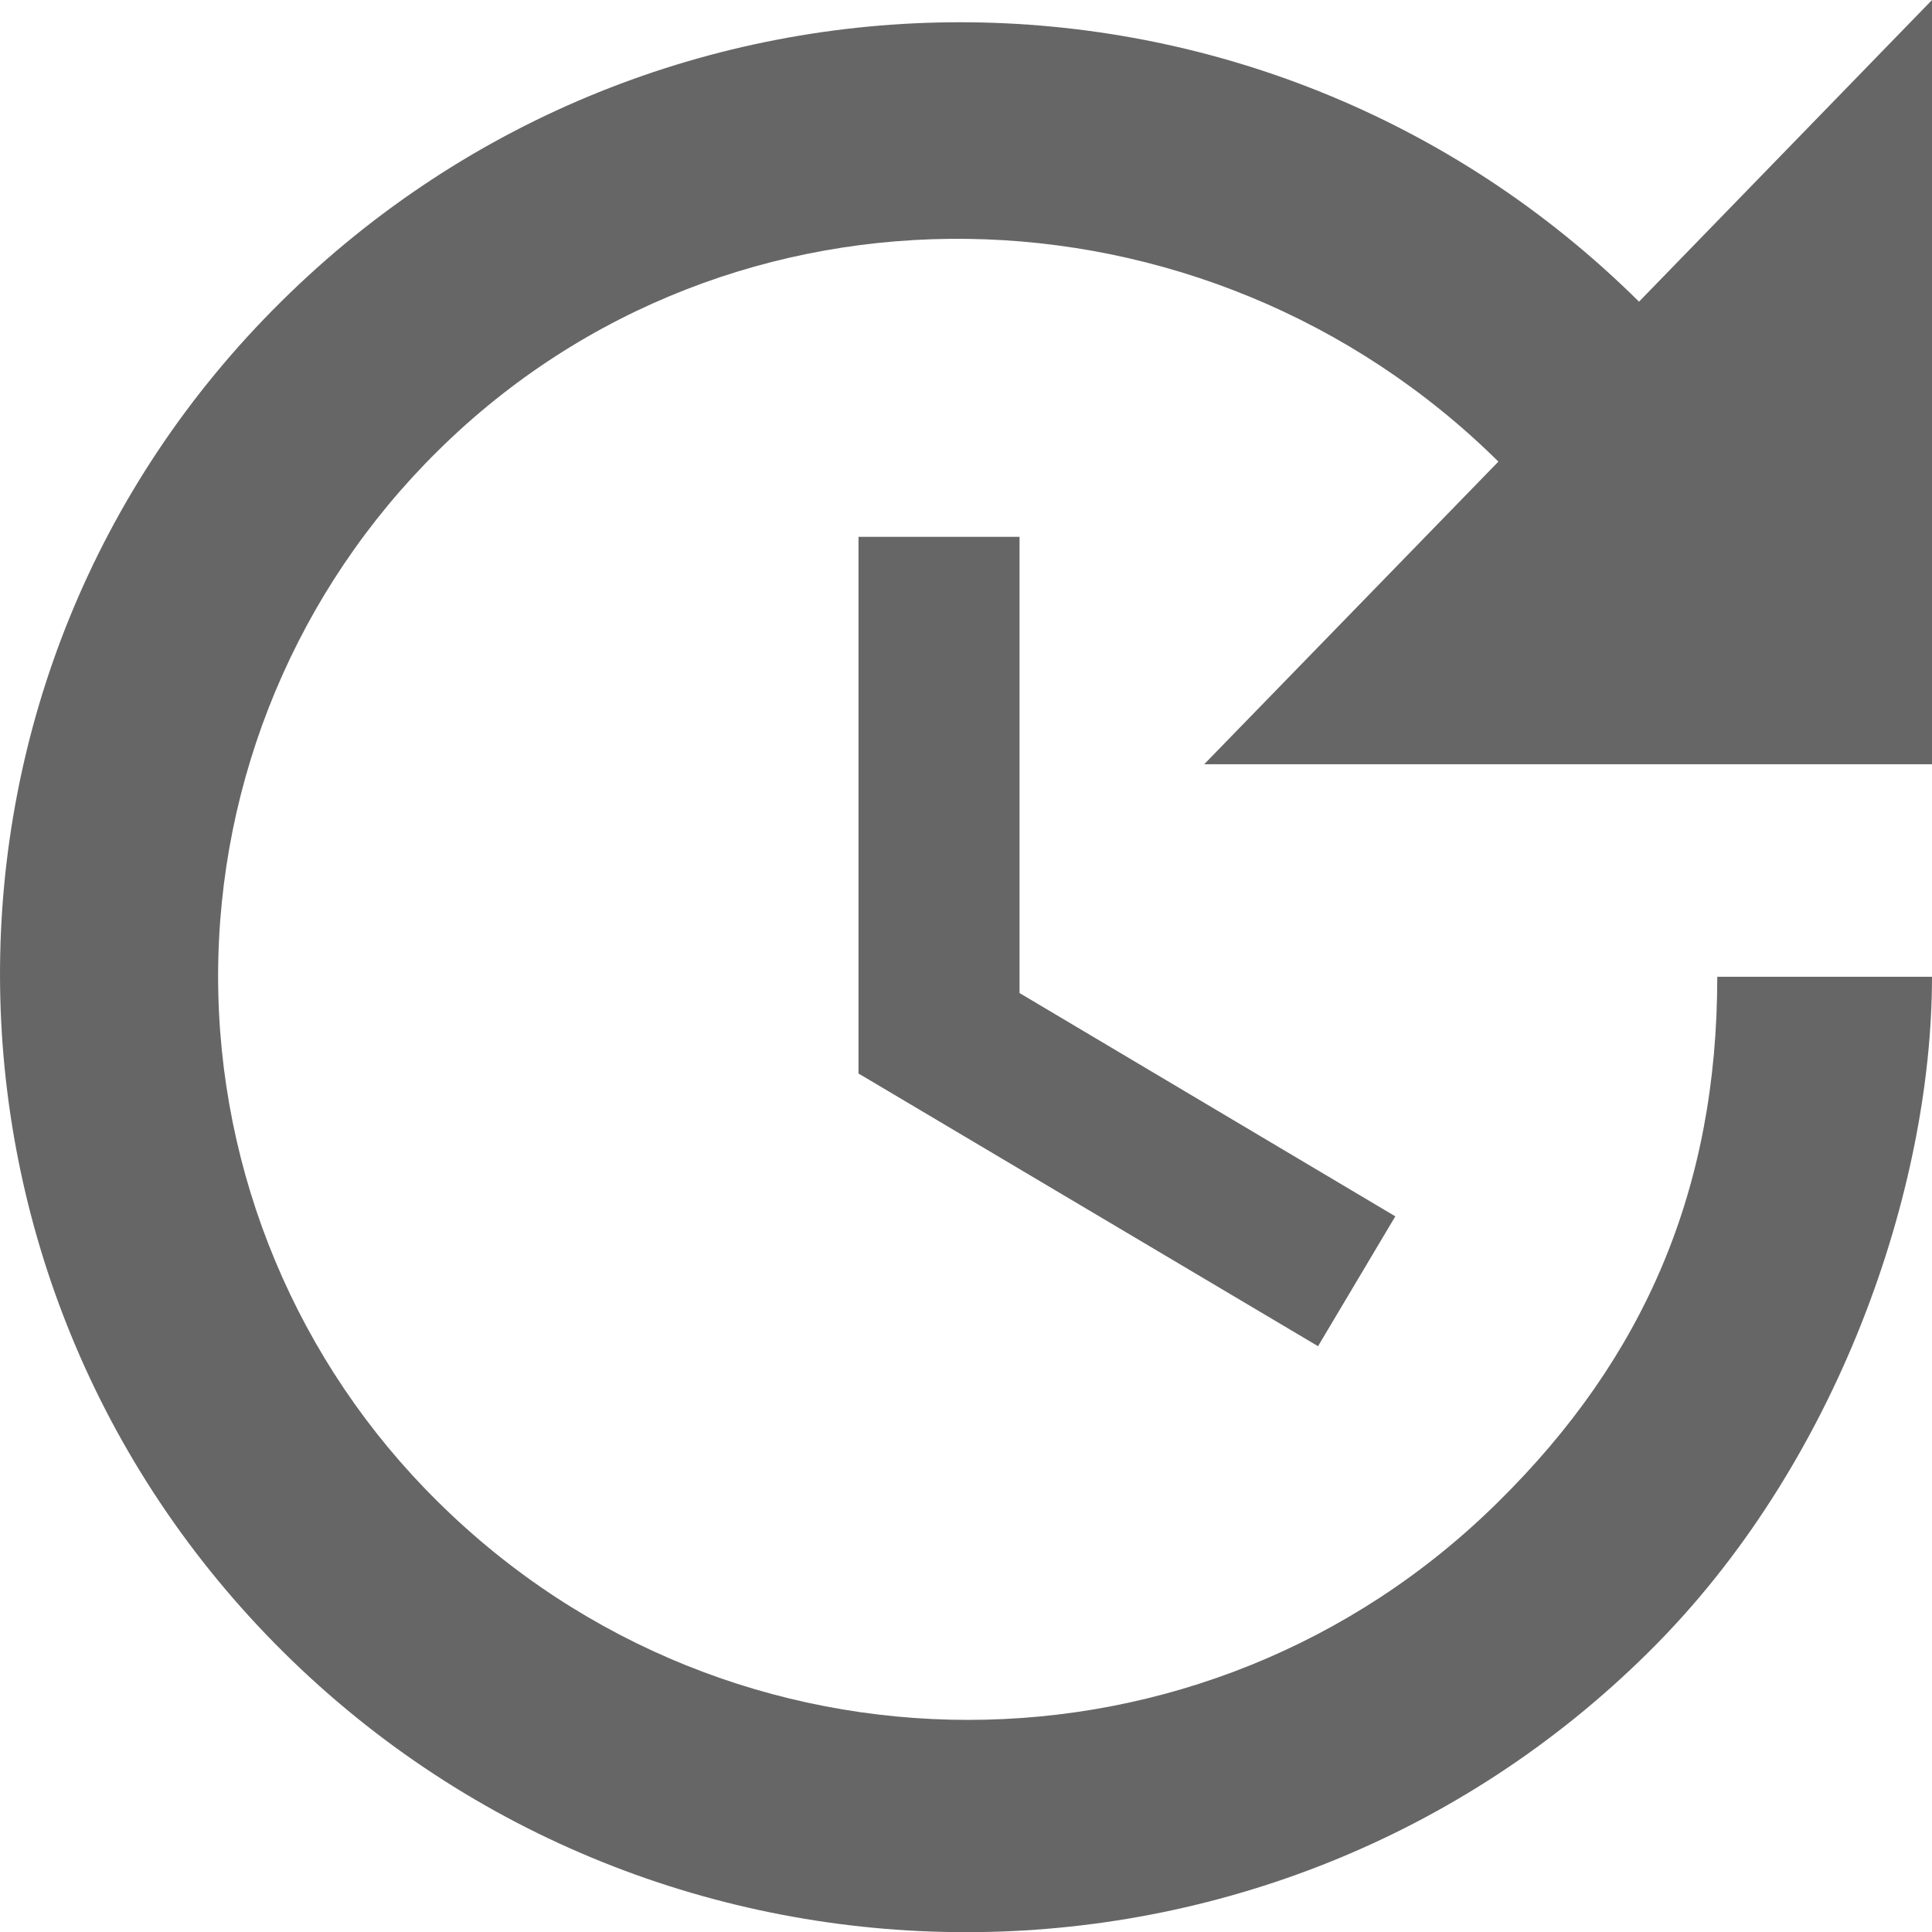
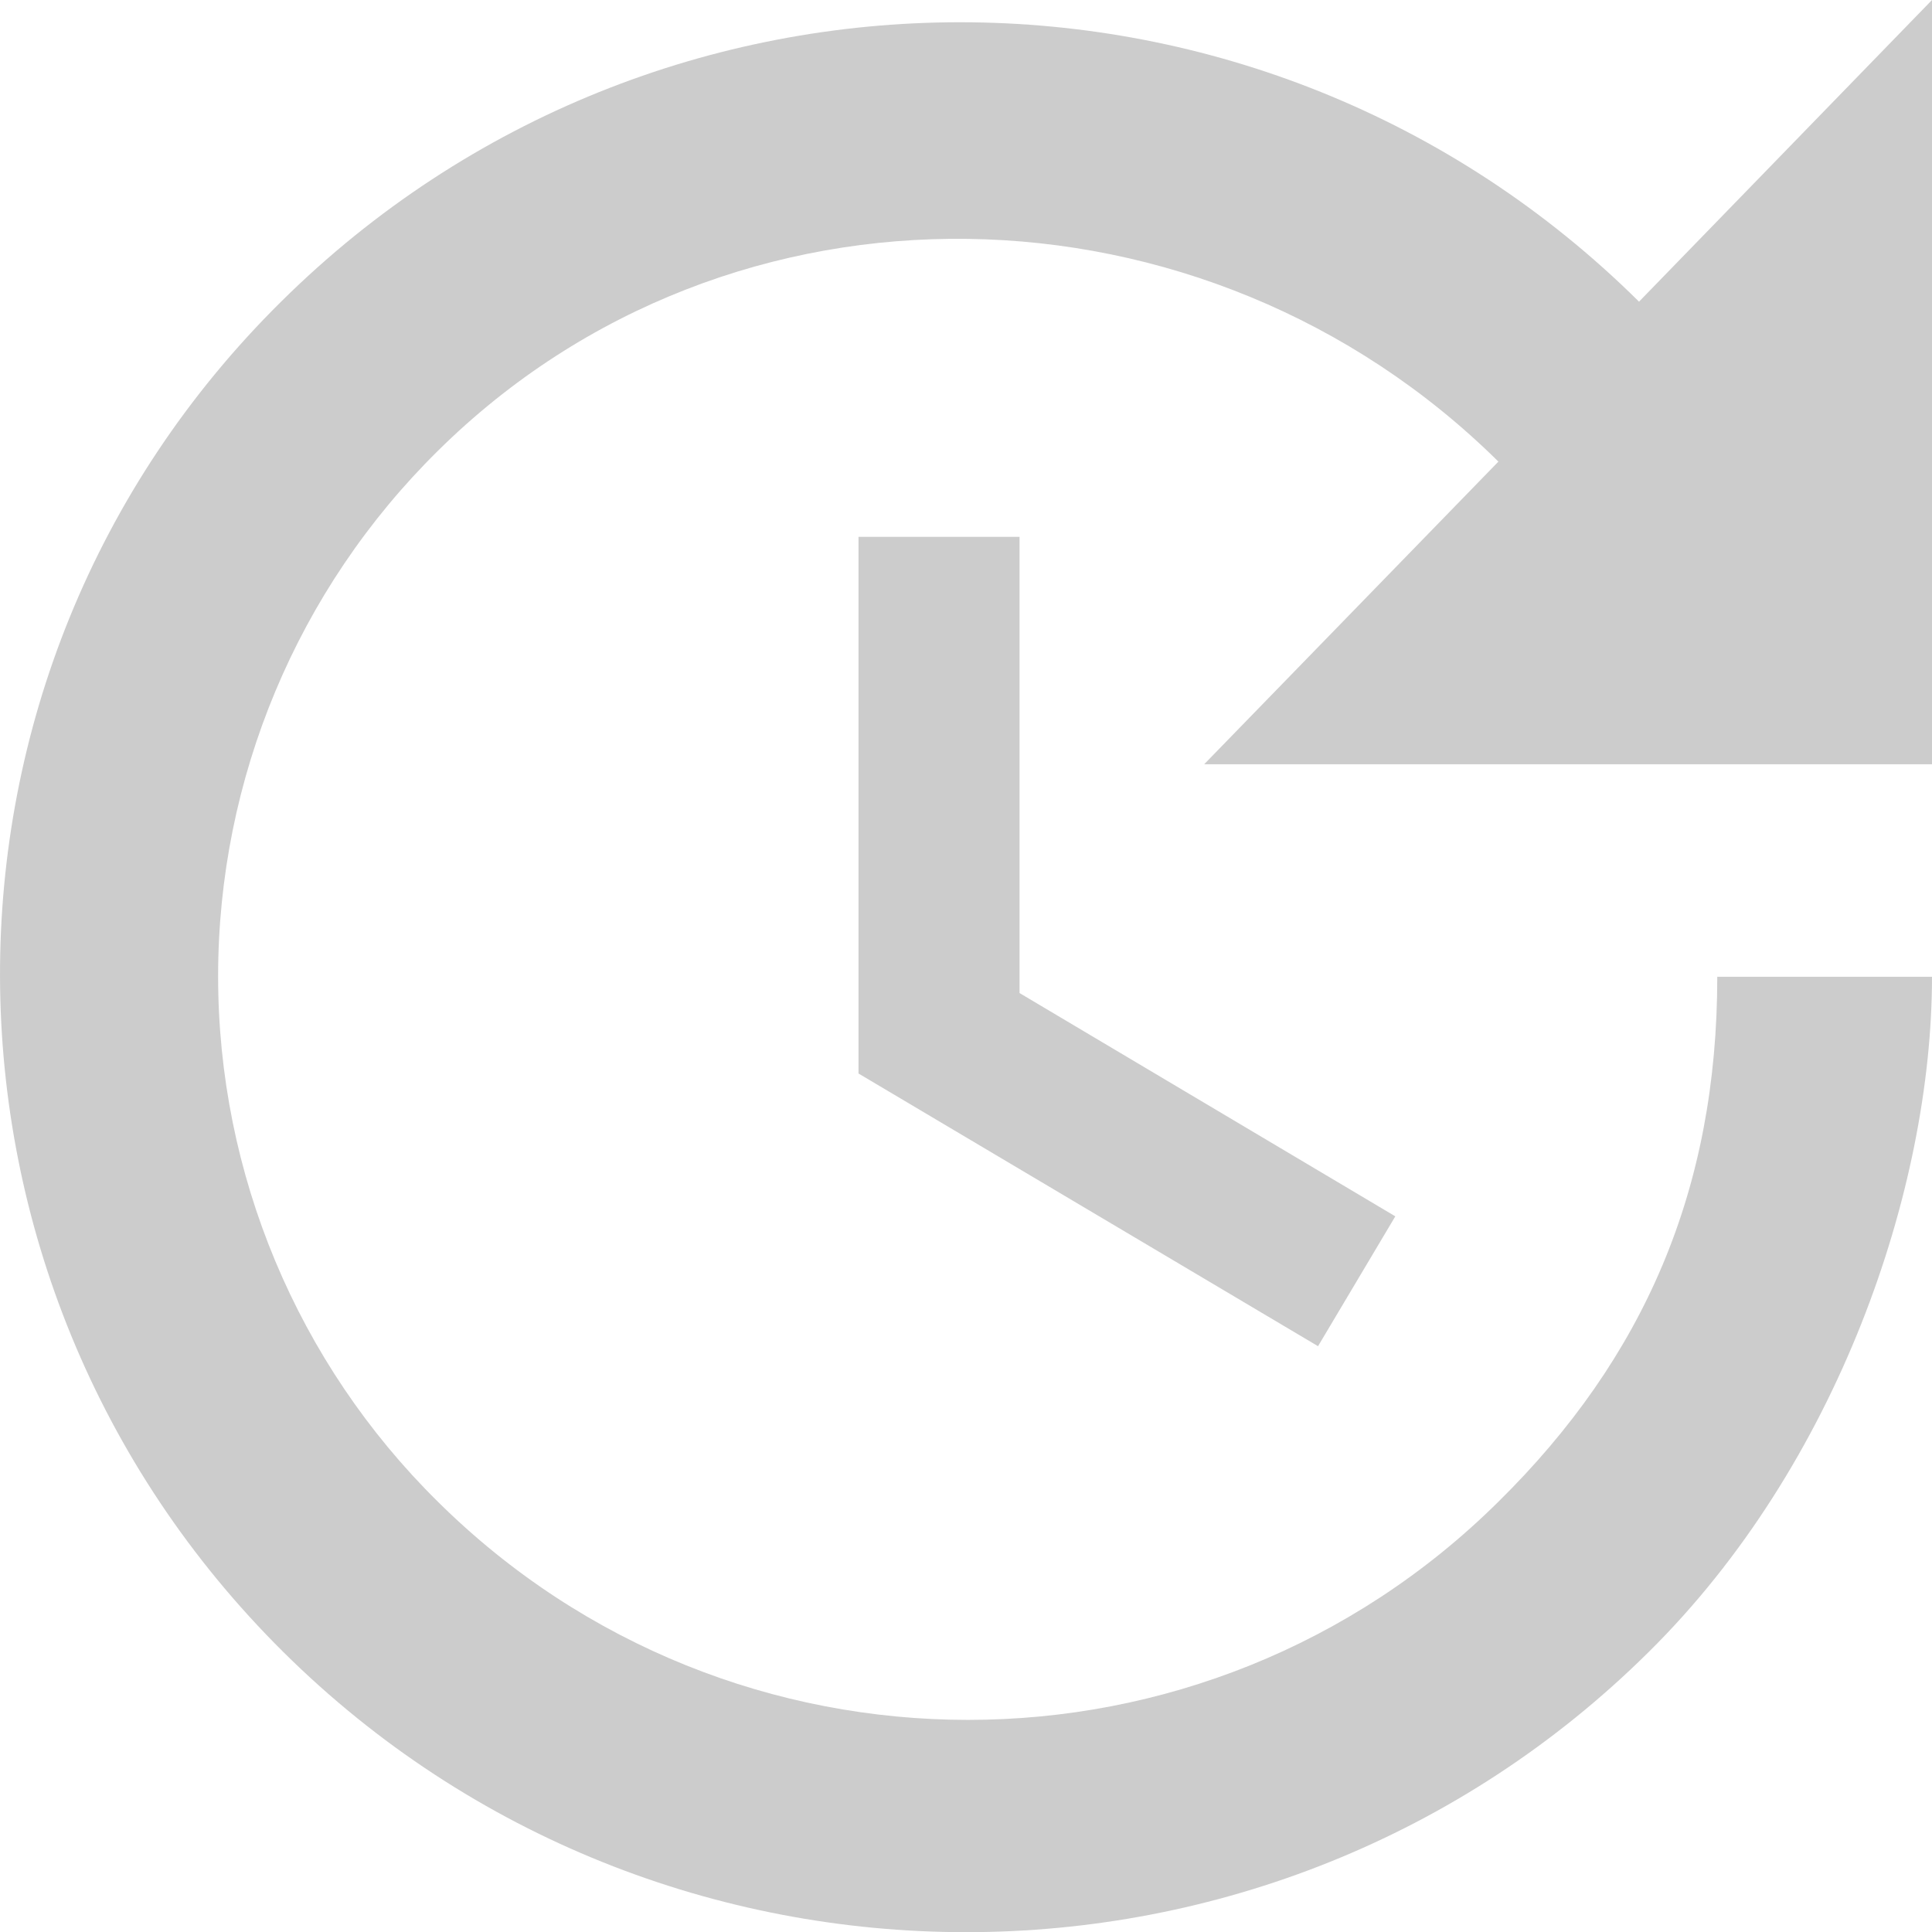
<svg xmlns="http://www.w3.org/2000/svg" width="14" height="14">
-   <path fill="#666" fill-rule="evenodd" d="M14 5.538H8.726l2.132-2.193c-2.124-2.1-5.562-2.178-7.685-.078a5.348 5.348 0 000 7.615 5.46 5.46 0 007.685 0c1.057-1.042 1.586-2.264 1.586-3.804H14c0 1.54-.684 3.54-2.053 4.893-2.73 2.707-7.164 2.707-9.894 0-2.723-2.7-2.746-7.086-.016-9.785a6.99 6.99 0 019.84 0L14 0v5.538zM7.388 3.89v3.306l2.723 1.618-.56.941-3.33-1.976V3.89h1.167z" />
+   <path fill="#ccc" fill-rule="evenodd" d="M14 5.538H8.726l2.132-2.193c-2.124-2.1-5.562-2.178-7.685-.078a5.348 5.348 0 000 7.615 5.46 5.46 0 007.685 0c1.057-1.042 1.586-2.264 1.586-3.804H14c0 1.54-.684 3.54-2.053 4.893-2.73 2.707-7.164 2.707-9.894 0-2.723-2.7-2.746-7.086-.016-9.785a6.99 6.99 0 019.84 0L14 0v5.538zM7.388 3.89v3.306l2.723 1.618-.56.941-3.33-1.976V3.89h1.167z" />
</svg>
